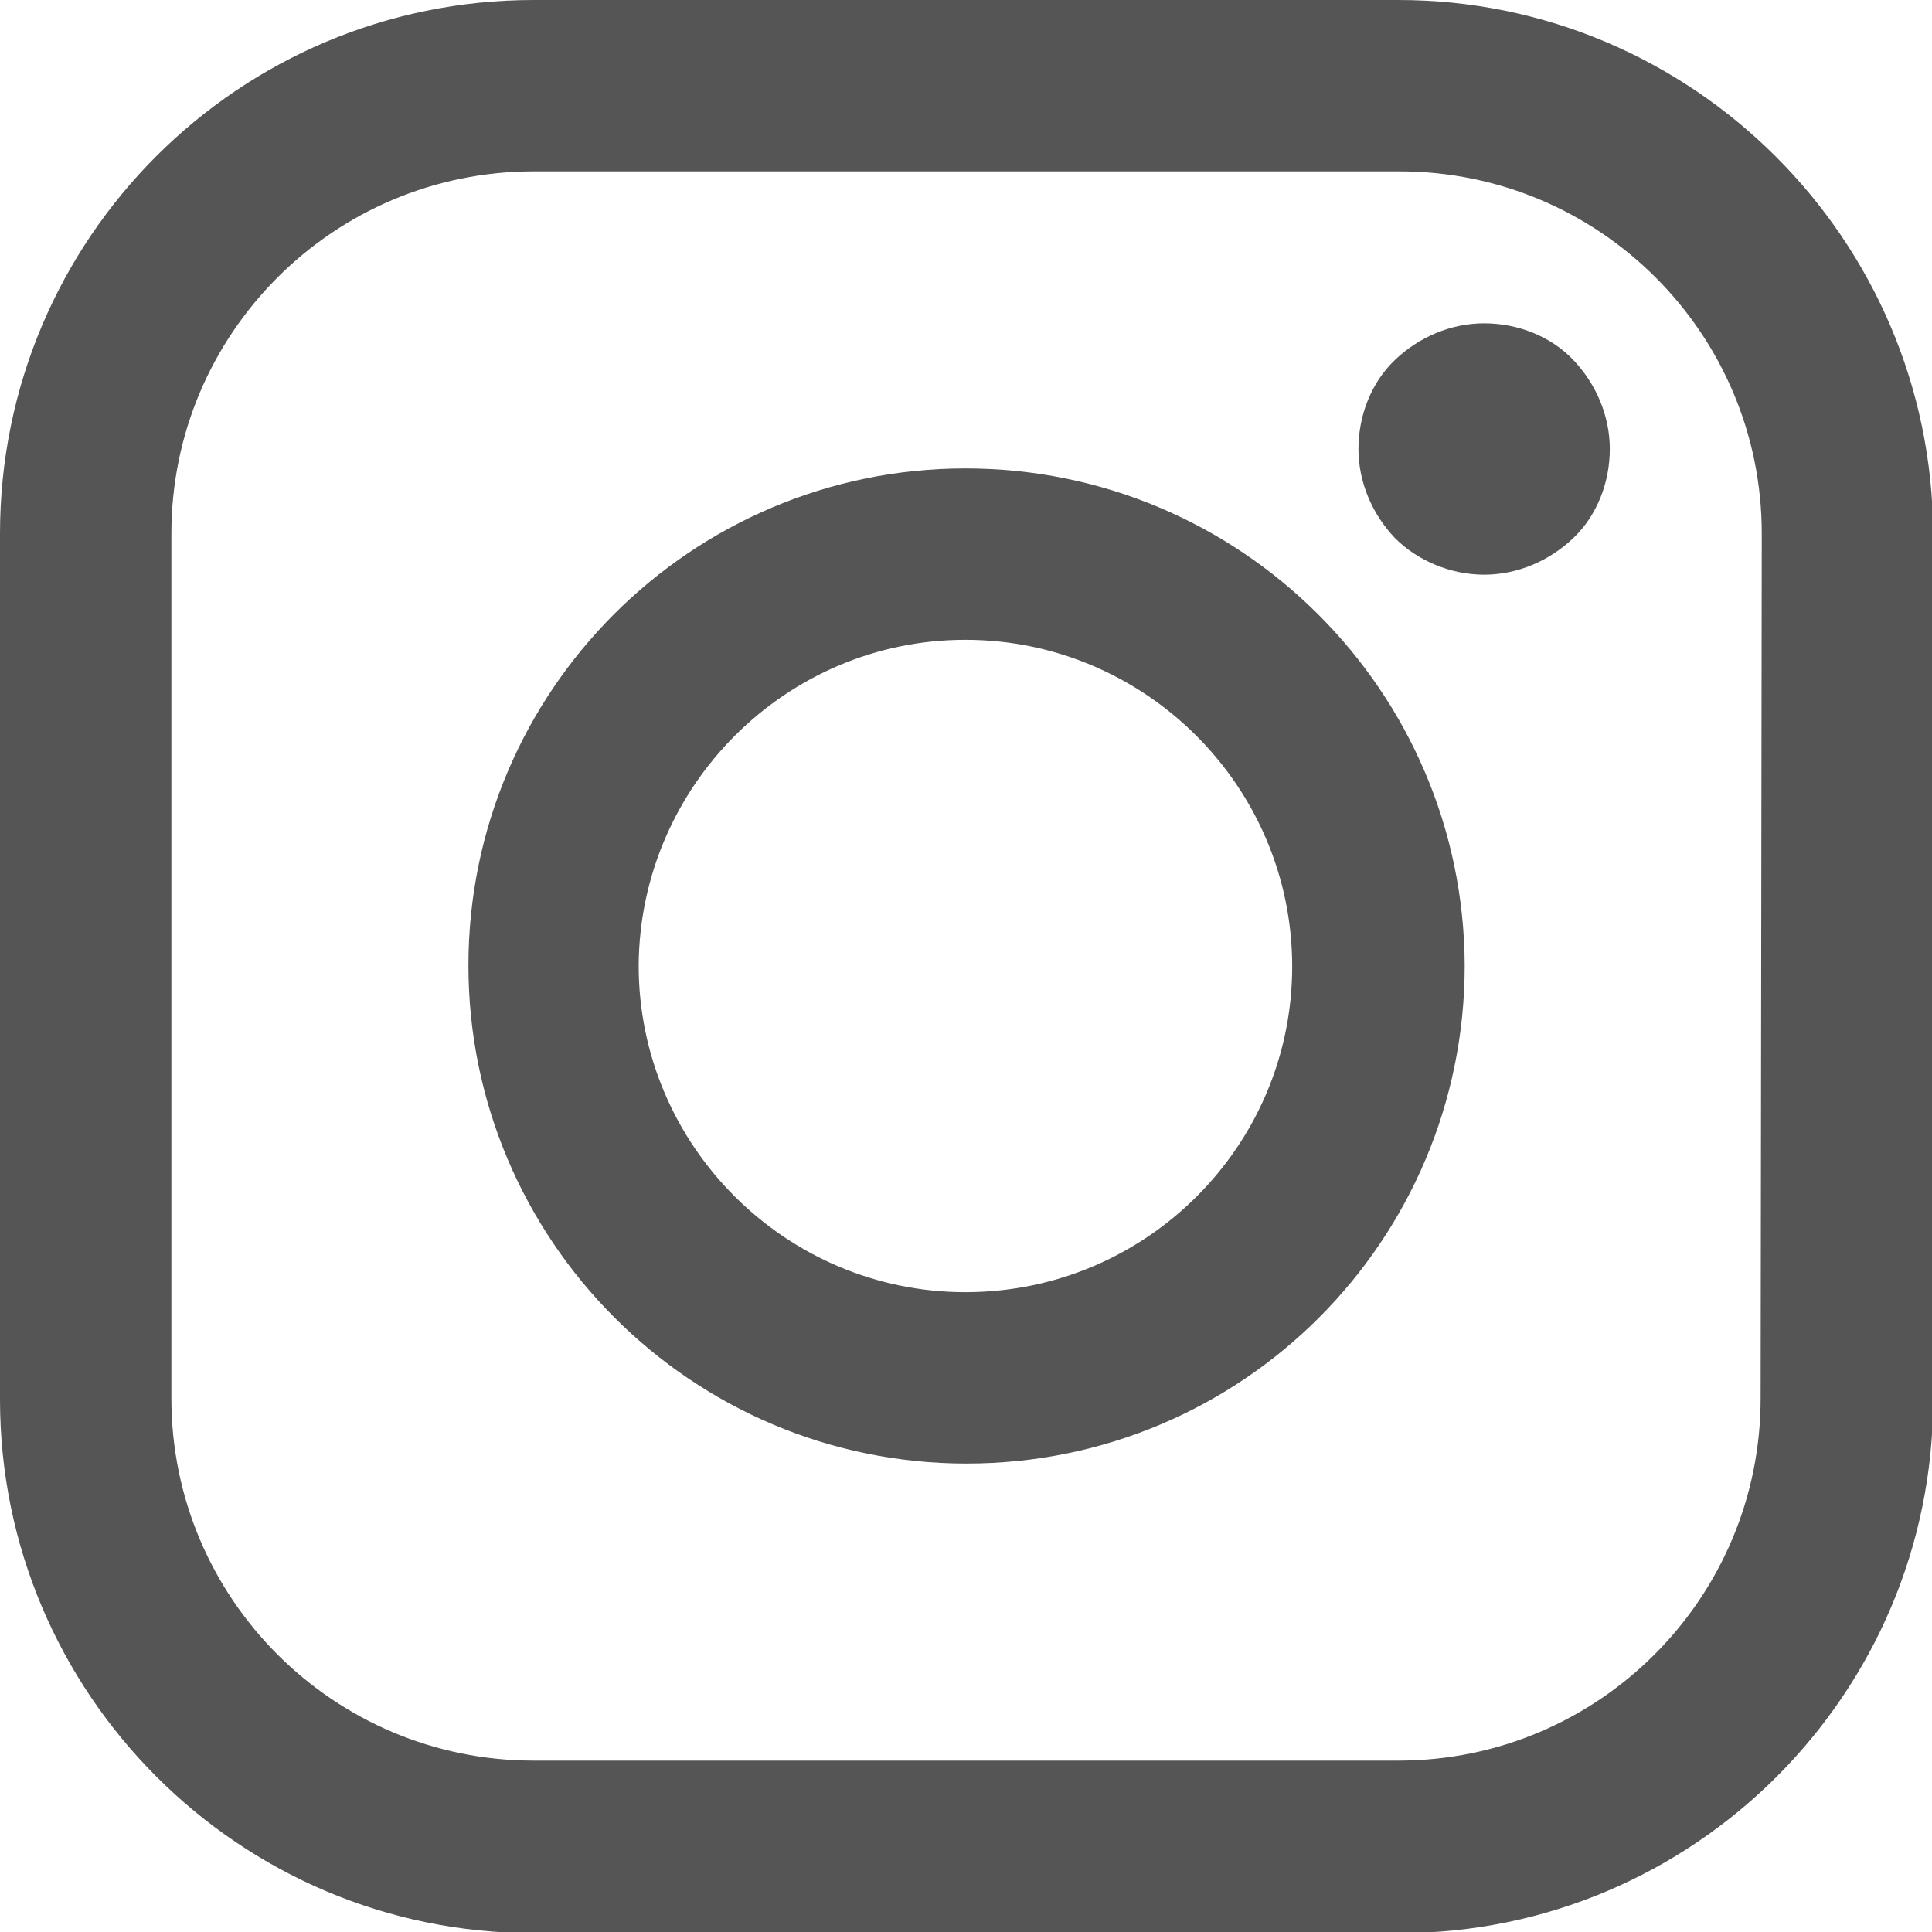
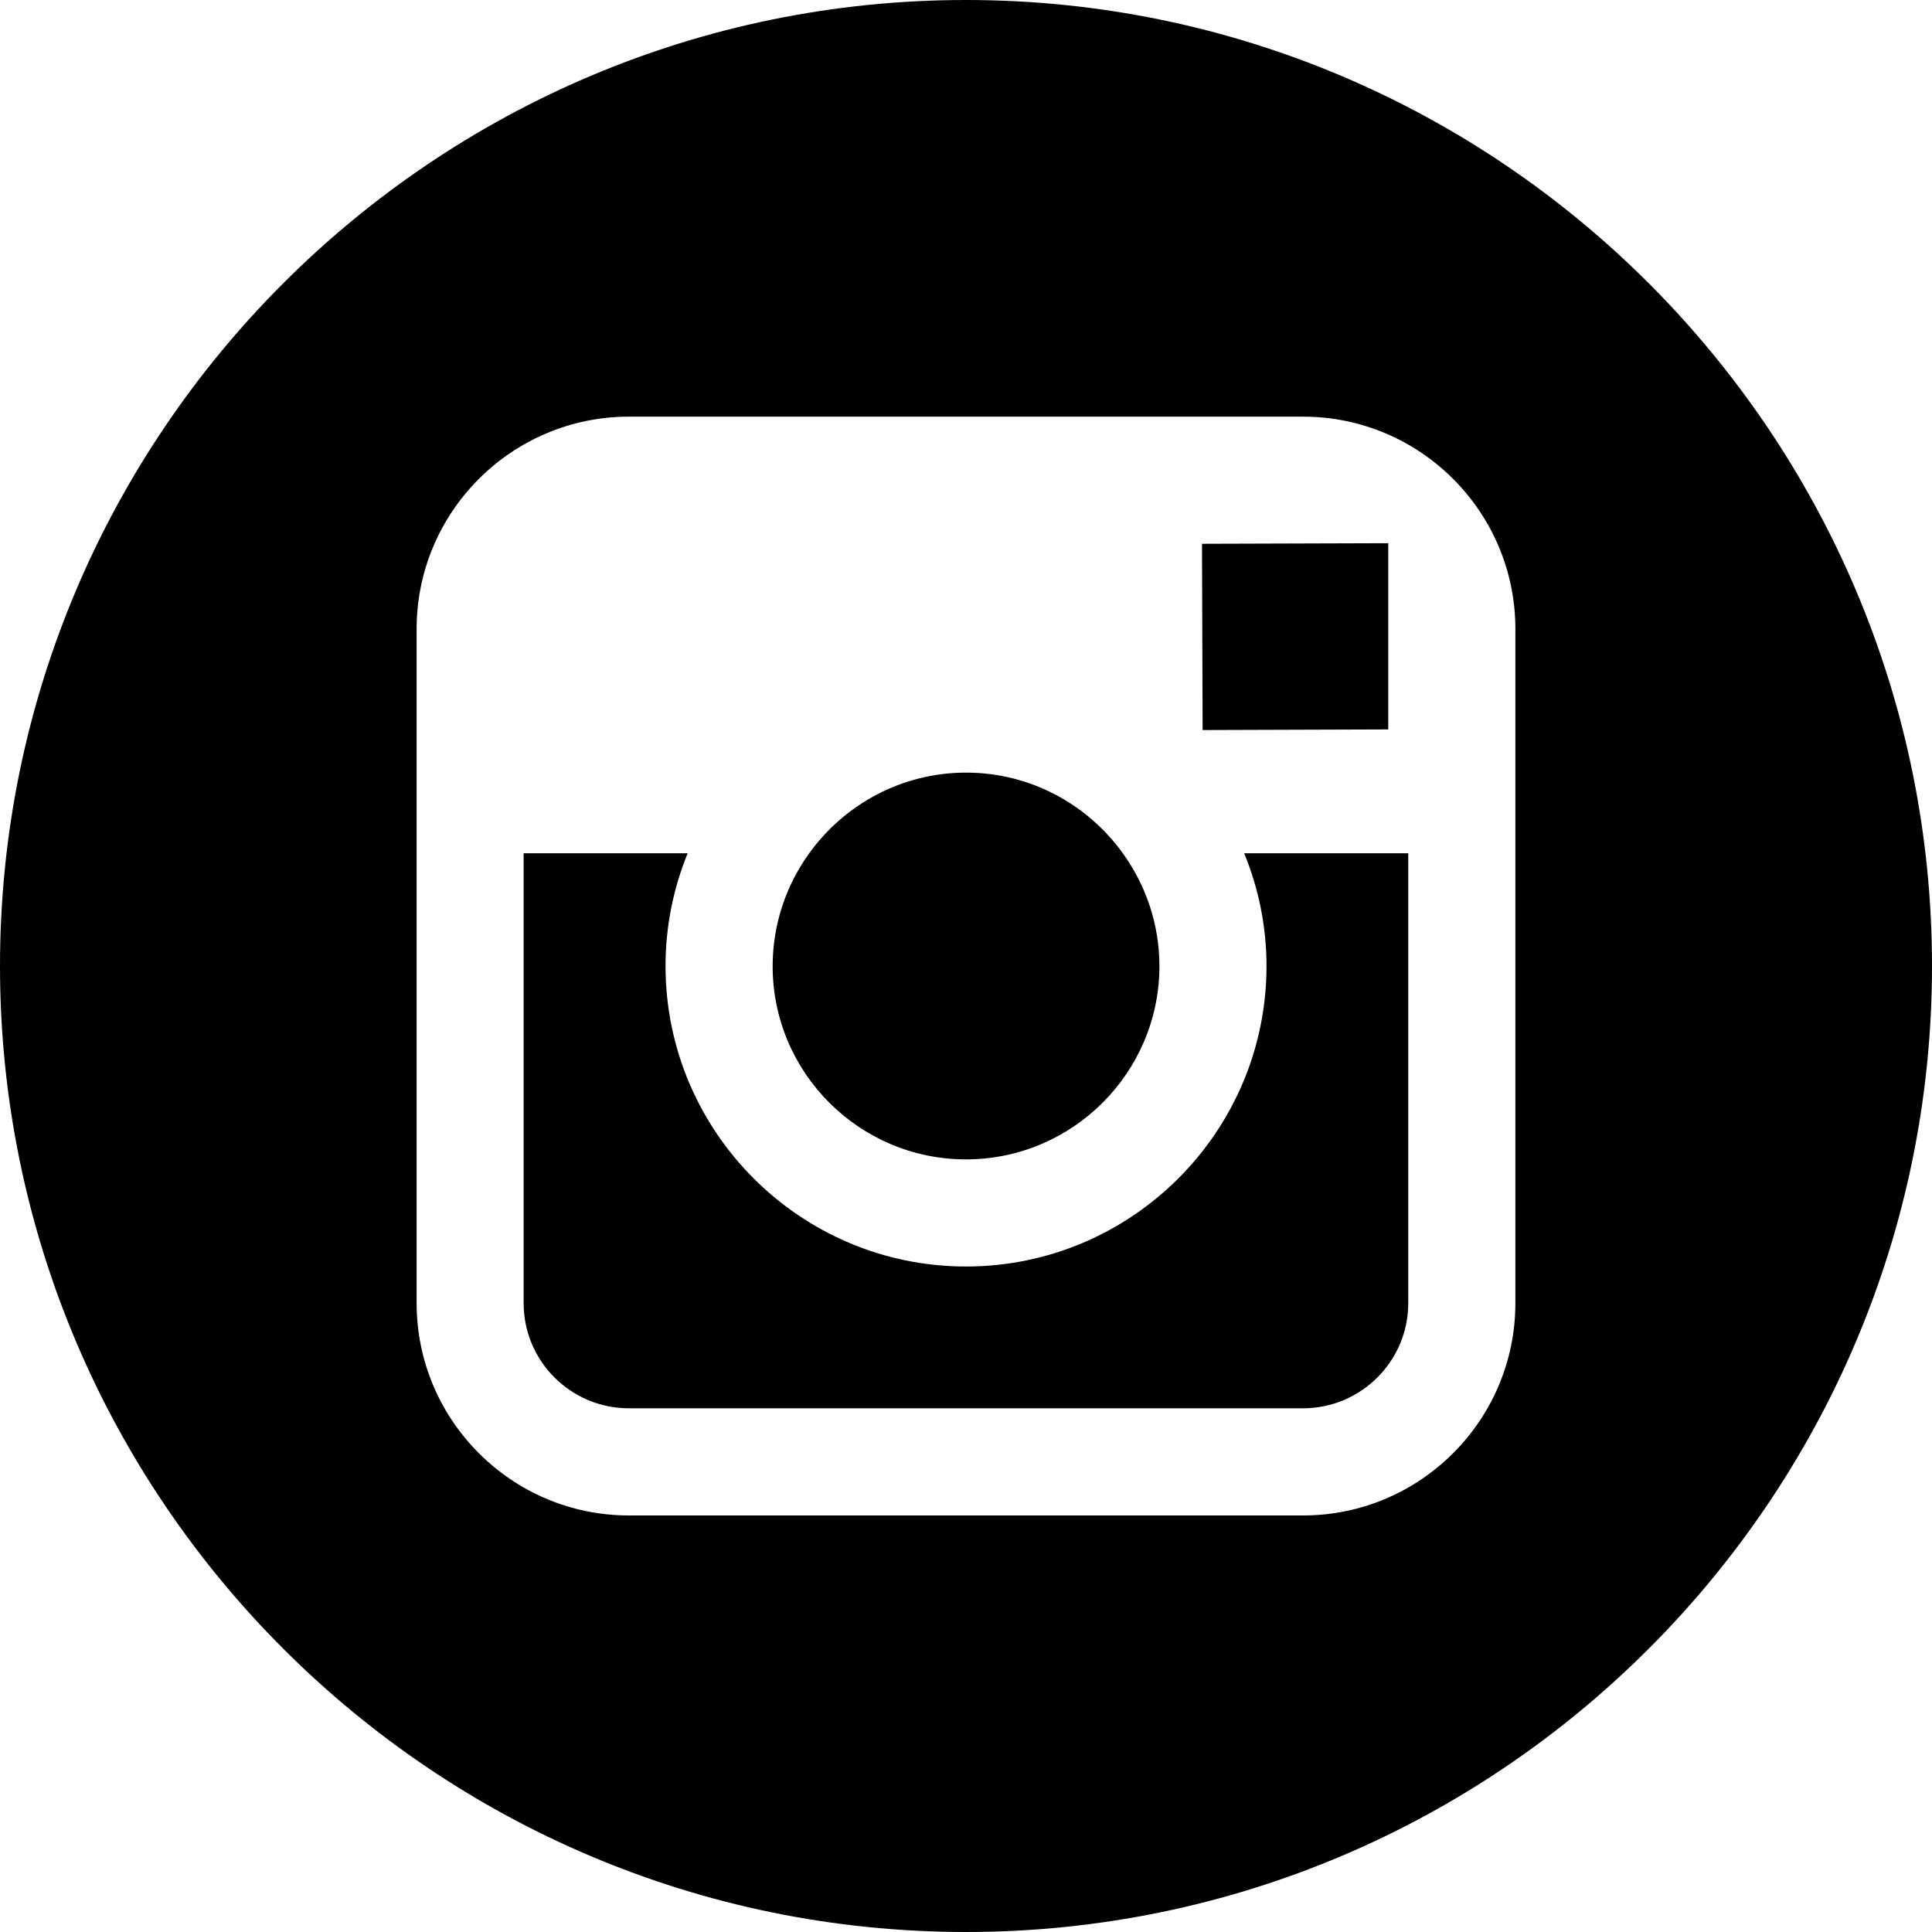
- <svg xmlns="http://www.w3.org/2000/svg" version="1.1" id="Layer_1" x="0px" y="0px" viewBox="0 0 169.1 169.1" style="enable-background:new 0 0 169.1 169.1;" xml:space="preserve">
+ <svg xmlns="http://www.w3.org/2000/svg" version="1.1" id="Capa_1" x="0px" y="0px" width="49.652px" height="49.652px" viewBox="0 0 49.652 49.652" style="enable-background:new 0 0 49.652 49.652;" xml:space="preserve">
  <g>
-     <path style="fill:#555555;" d="M122.4,0H46.7C20.9,0,0,20.9,0,46.7v75.8c0,25.7,20.9,46.7,46.7,46.7h75.8   c25.7,0,46.7-20.9,46.7-46.7V46.7C169.1,20.9,148.1,0,122.4,0z M154.1,122.4c0,17.5-14.2,31.7-31.7,31.7H46.7   c-17.5,0-31.7-14.2-31.7-31.7V46.7C15,29.2,29.2,15,46.7,15h75.8c17.5,0,31.7,14.2,31.7,31.7L154.1,122.4L154.1,122.4z" />
-     <path style="fill:#555555;" d="M84.5,41C60.5,41,41,60.5,41,84.5s19.5,43.6,43.6,43.6s43.6-19.5,43.6-43.6   C128.1,60.5,108.6,41,84.5,41z M84.5,113.1c-15.7,0-28.6-12.8-28.6-28.6C56,68.8,68.8,56,84.5,56s28.6,12.8,28.6,28.6   C113.1,100.3,100.3,113.1,84.5,113.1z" />
-     <path style="fill:#555555;" d="M129.9,28.3c-2.9,0-5.7,1.2-7.8,3.2c-2.1,2-3.2,4.9-3.2,7.8c0,2.9,1.2,5.7,3.2,7.8   c2,2,4.9,3.2,7.8,3.2c2.9,0,5.7-1.2,7.8-3.2s3.2-4.9,3.2-7.8c0-2.9-1.2-5.7-3.2-7.8S132.8,28.3,129.9,28.3z" />
+     <g>
+       <g>
+         <path d="M24.825,29.796c2.739,0,4.972-2.229,4.972-4.97c0-1.082-0.354-2.081-0.94-2.897c-0.903-1.252-2.371-2.073-4.029-2.073     c-1.659,0-3.126,0.82-4.031,2.072c-0.588,0.816-0.939,1.815-0.94,2.897C19.854,27.566,22.085,29.796,24.825,29.796z" />
+         <polygon points="35.678,18.746 35.678,14.58 35.678,13.96 35.055,13.962 30.891,13.975 30.907,18.762    " />
+         <path d="M24.826,0C11.137,0,0,11.137,0,24.826c0,13.688,11.137,24.826,24.826,24.826c13.688,0,24.826-11.138,24.826-24.826     C49.652,11.137,38.516,0,24.826,0z M38.945,21.929v11.56c0,3.011-2.448,5.458-5.457,5.458H16.164     c-3.01,0-5.457-2.447-5.457-5.458v-11.56v-5.764c0-3.01,2.447-5.457,5.457-5.457h17.323c3.01,0,5.458,2.447,5.458,5.457V21.929z" />
+         <path d="M32.549,24.826c0,4.257-3.464,7.723-7.723,7.723c-4.259,0-7.722-3.466-7.722-7.723c0-1.024,0.204-2.003,0.568-2.897     h-4.215v11.56c0,1.494,1.213,2.704,2.706,2.704h17.323c1.491,0,2.706-1.21,2.706-2.704v-11.56h-4.217     C32.342,22.823,32.549,23.802,32.549,24.826z" />
+       </g>
+     </g>
  </g>
+   <g>
+ </g>
+   <g>
+ </g>
+   <g>
+ </g>
+   <g>
+ </g>
+   <g>
+ </g>
+   <g>
+ </g>
+   <g>
+ </g>
+   <g>
+ </g>
+   <g>
+ </g>
+   <g>
+ </g>
+   <g>
+ </g>
+   <g>
+ </g>
+   <g>
+ </g>
+   <g>
+ </g>
+   <g>
+ </g>
</svg>
